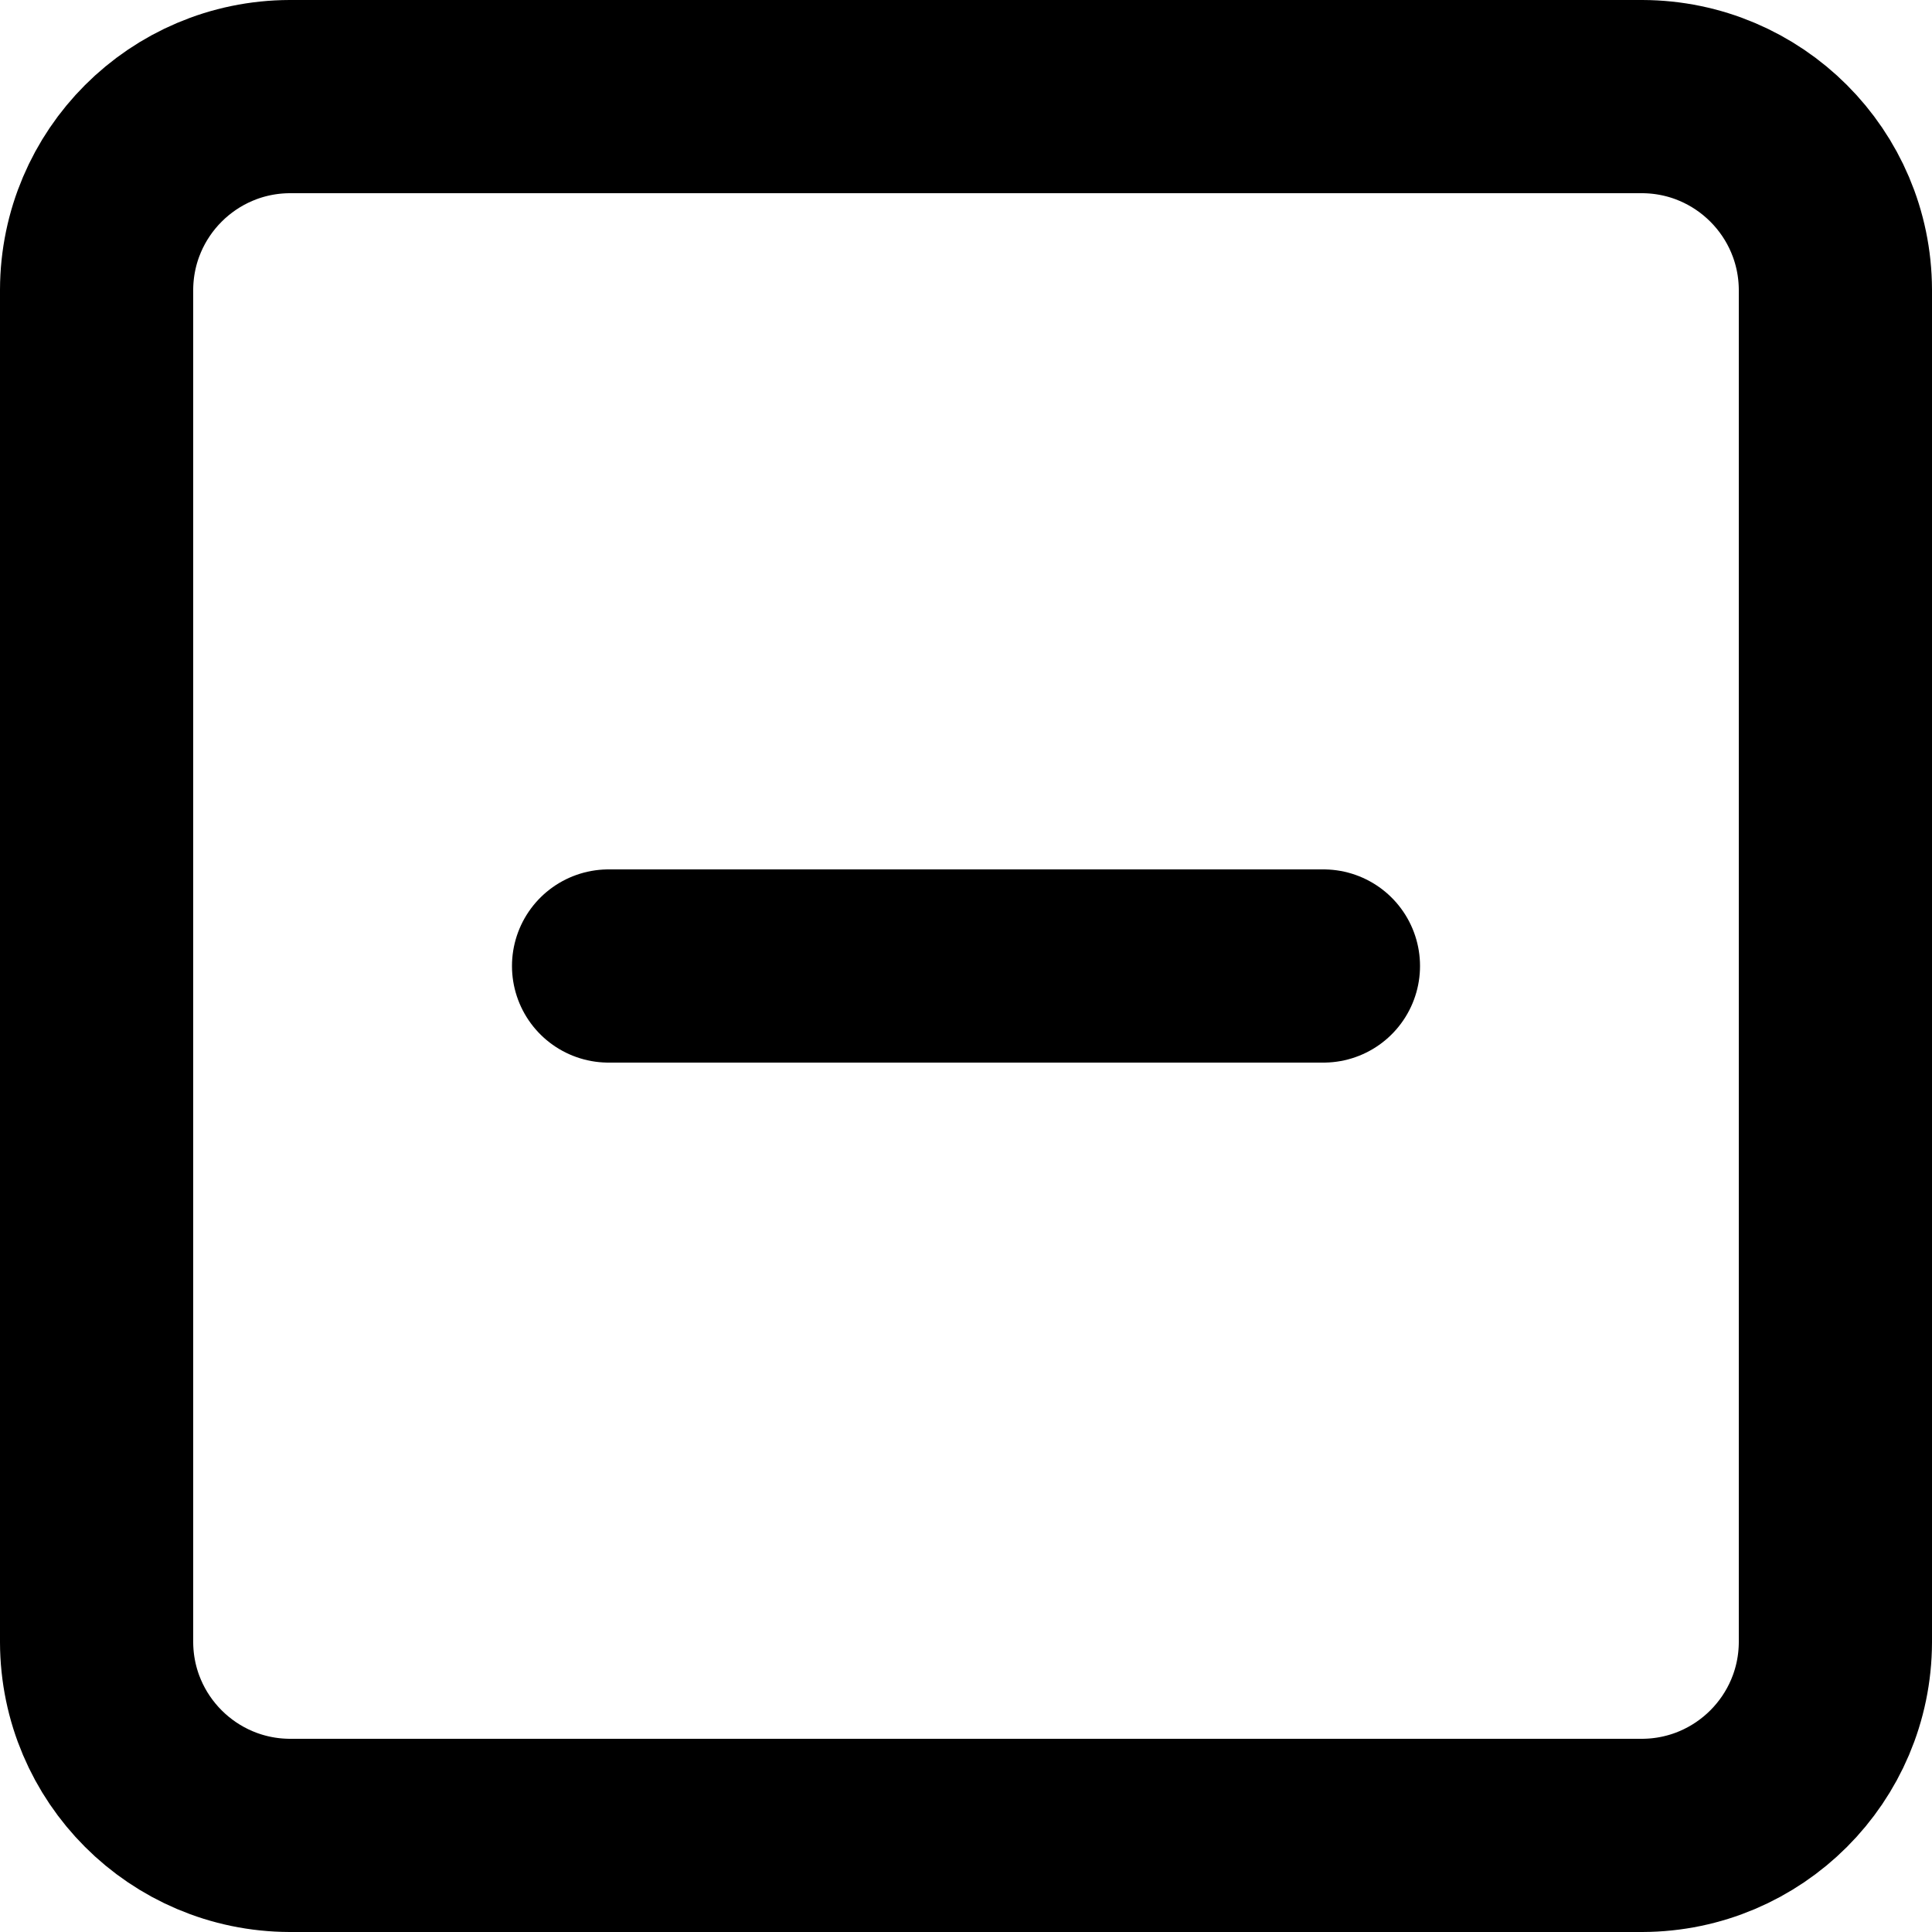
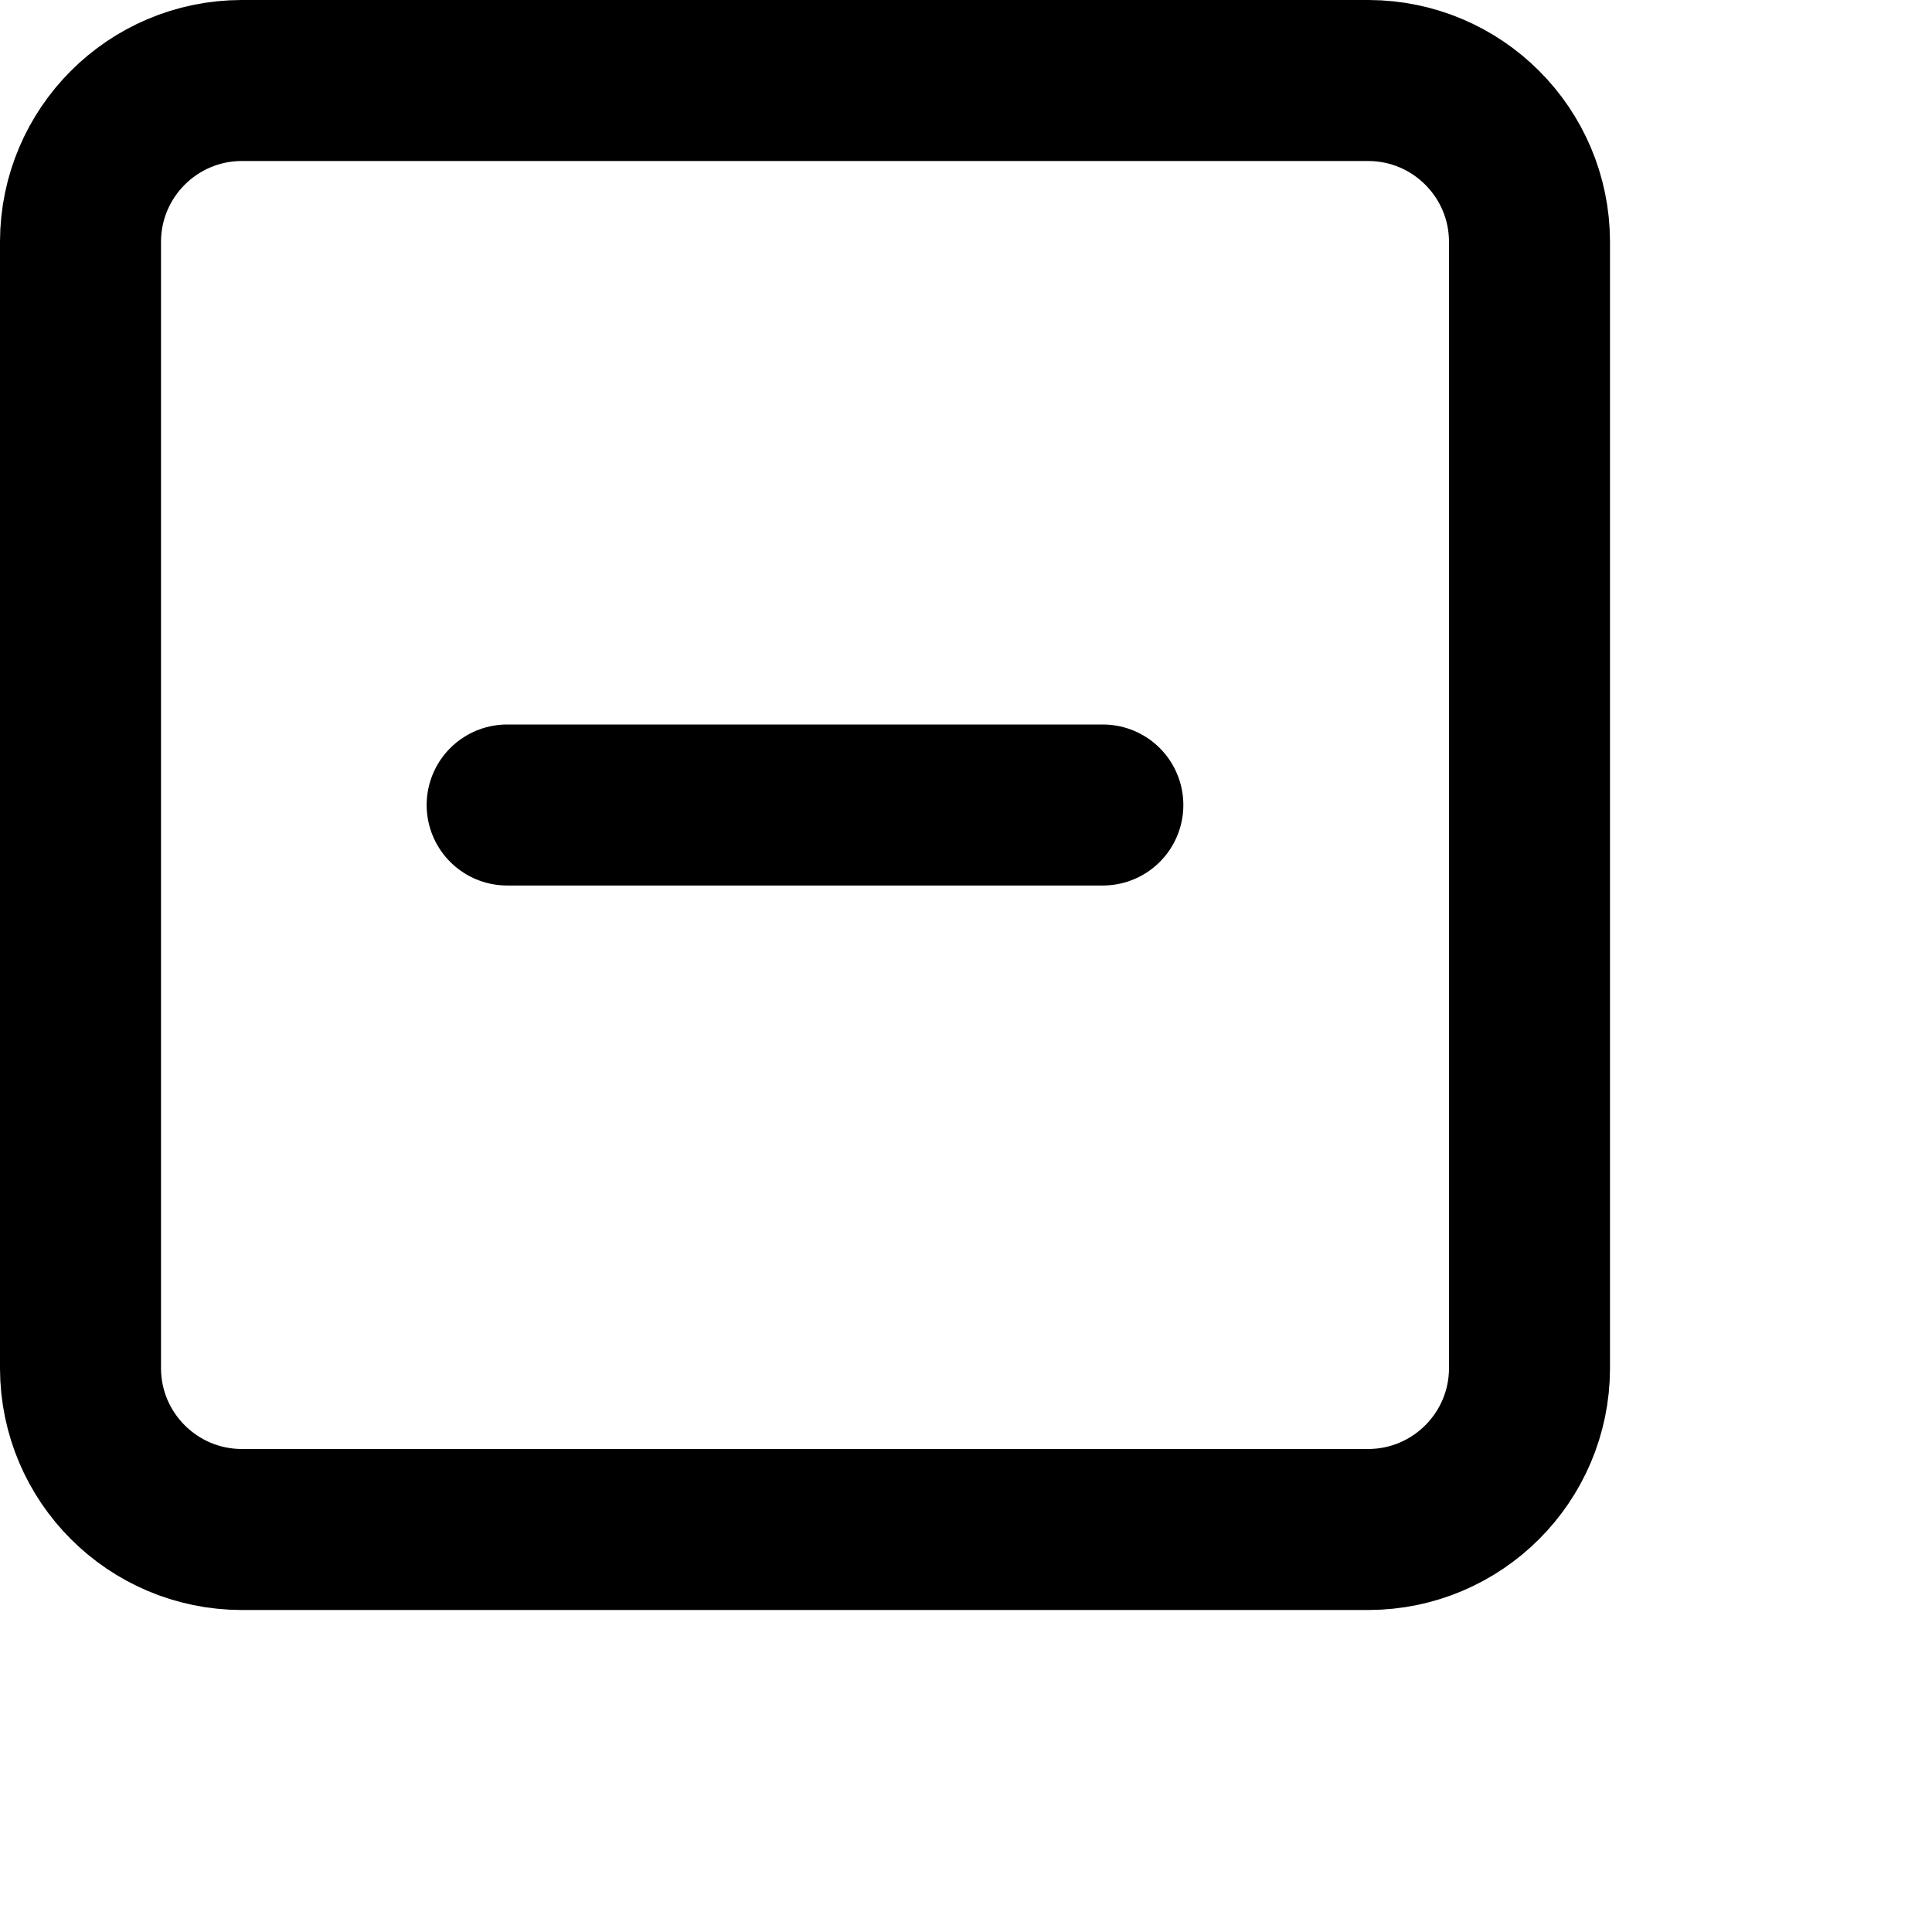
- <svg xmlns="http://www.w3.org/2000/svg" viewBox="0 0 20 20" width="24" height="24" stroke="currentColor">
+ <svg xmlns="http://www.w3.org/2000/svg" viewBox="0 0 24 24" width="24" height="24" stroke="currentColor">
  <path d="M6.3,10h7.4M19,17a2.006,2.006,0,0,1-2,2H3a2.006,2.006,0,0,1-2-2V3A2.006,2.006,0,0,1,3,1H17a2.006,2.006,0,0,1,2,2Z" fill="none" stroke-linecap="round" stroke-linejoin="round" stroke-width="2" />
</svg>
